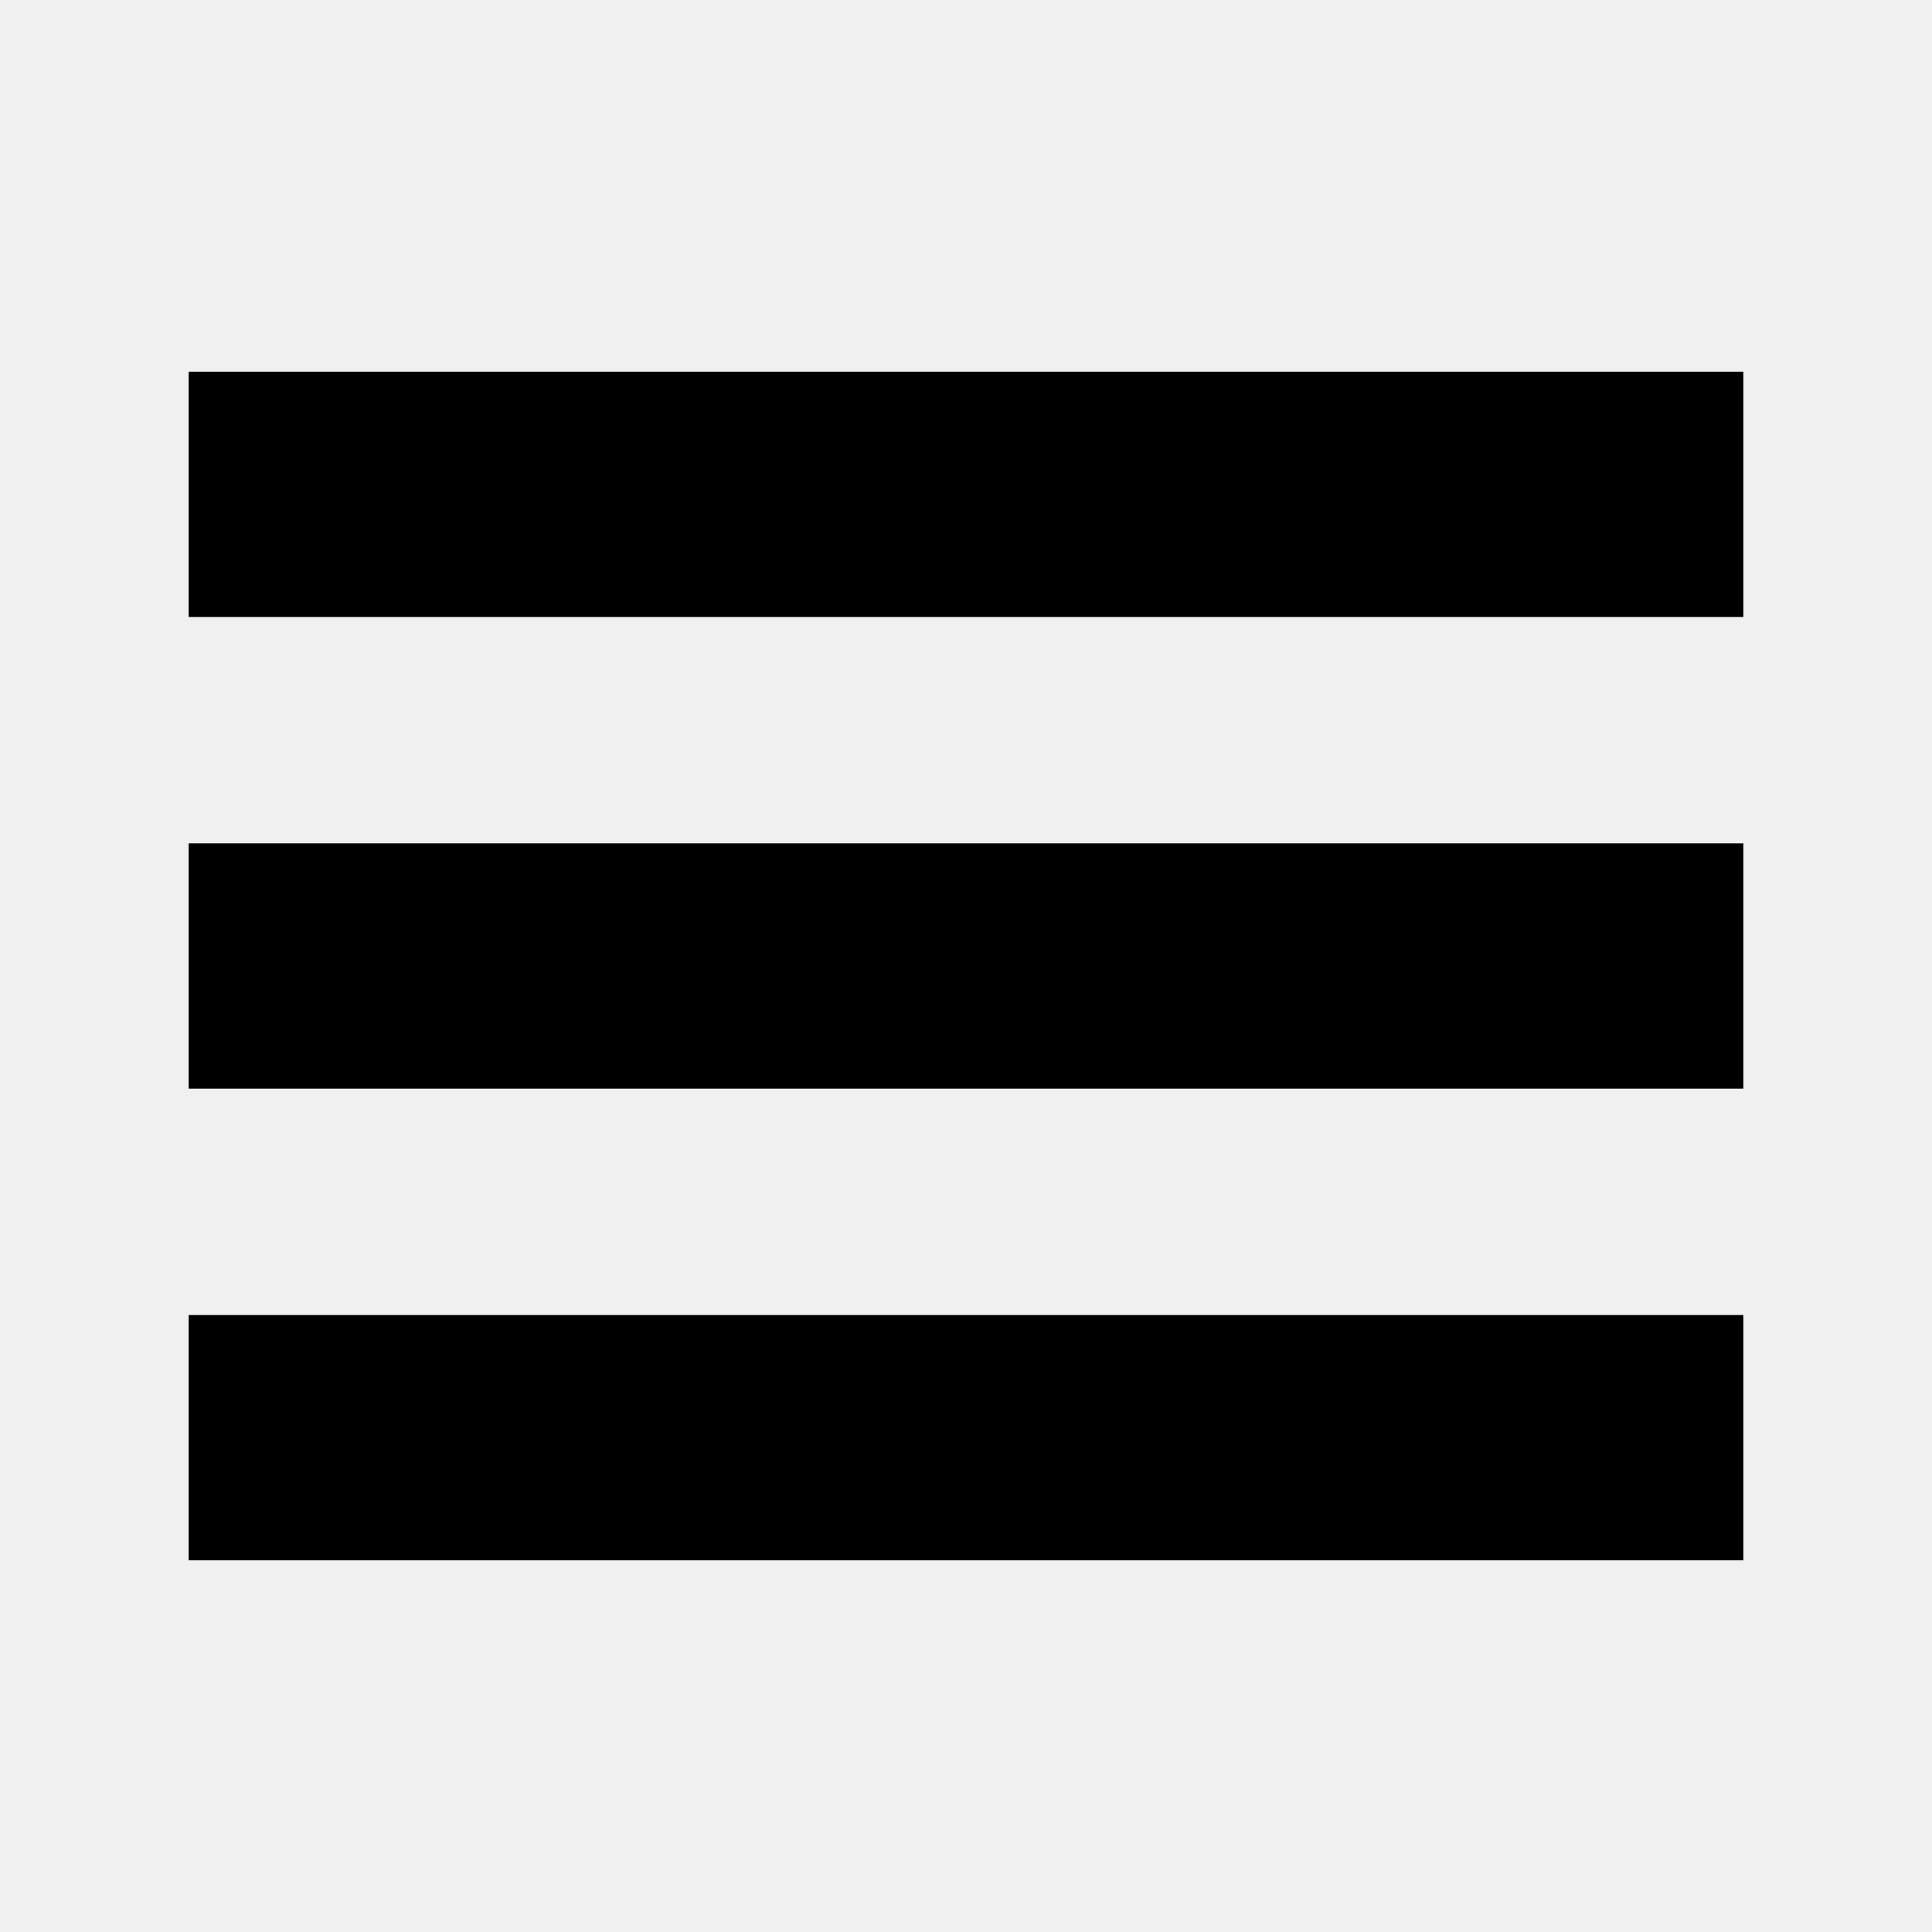
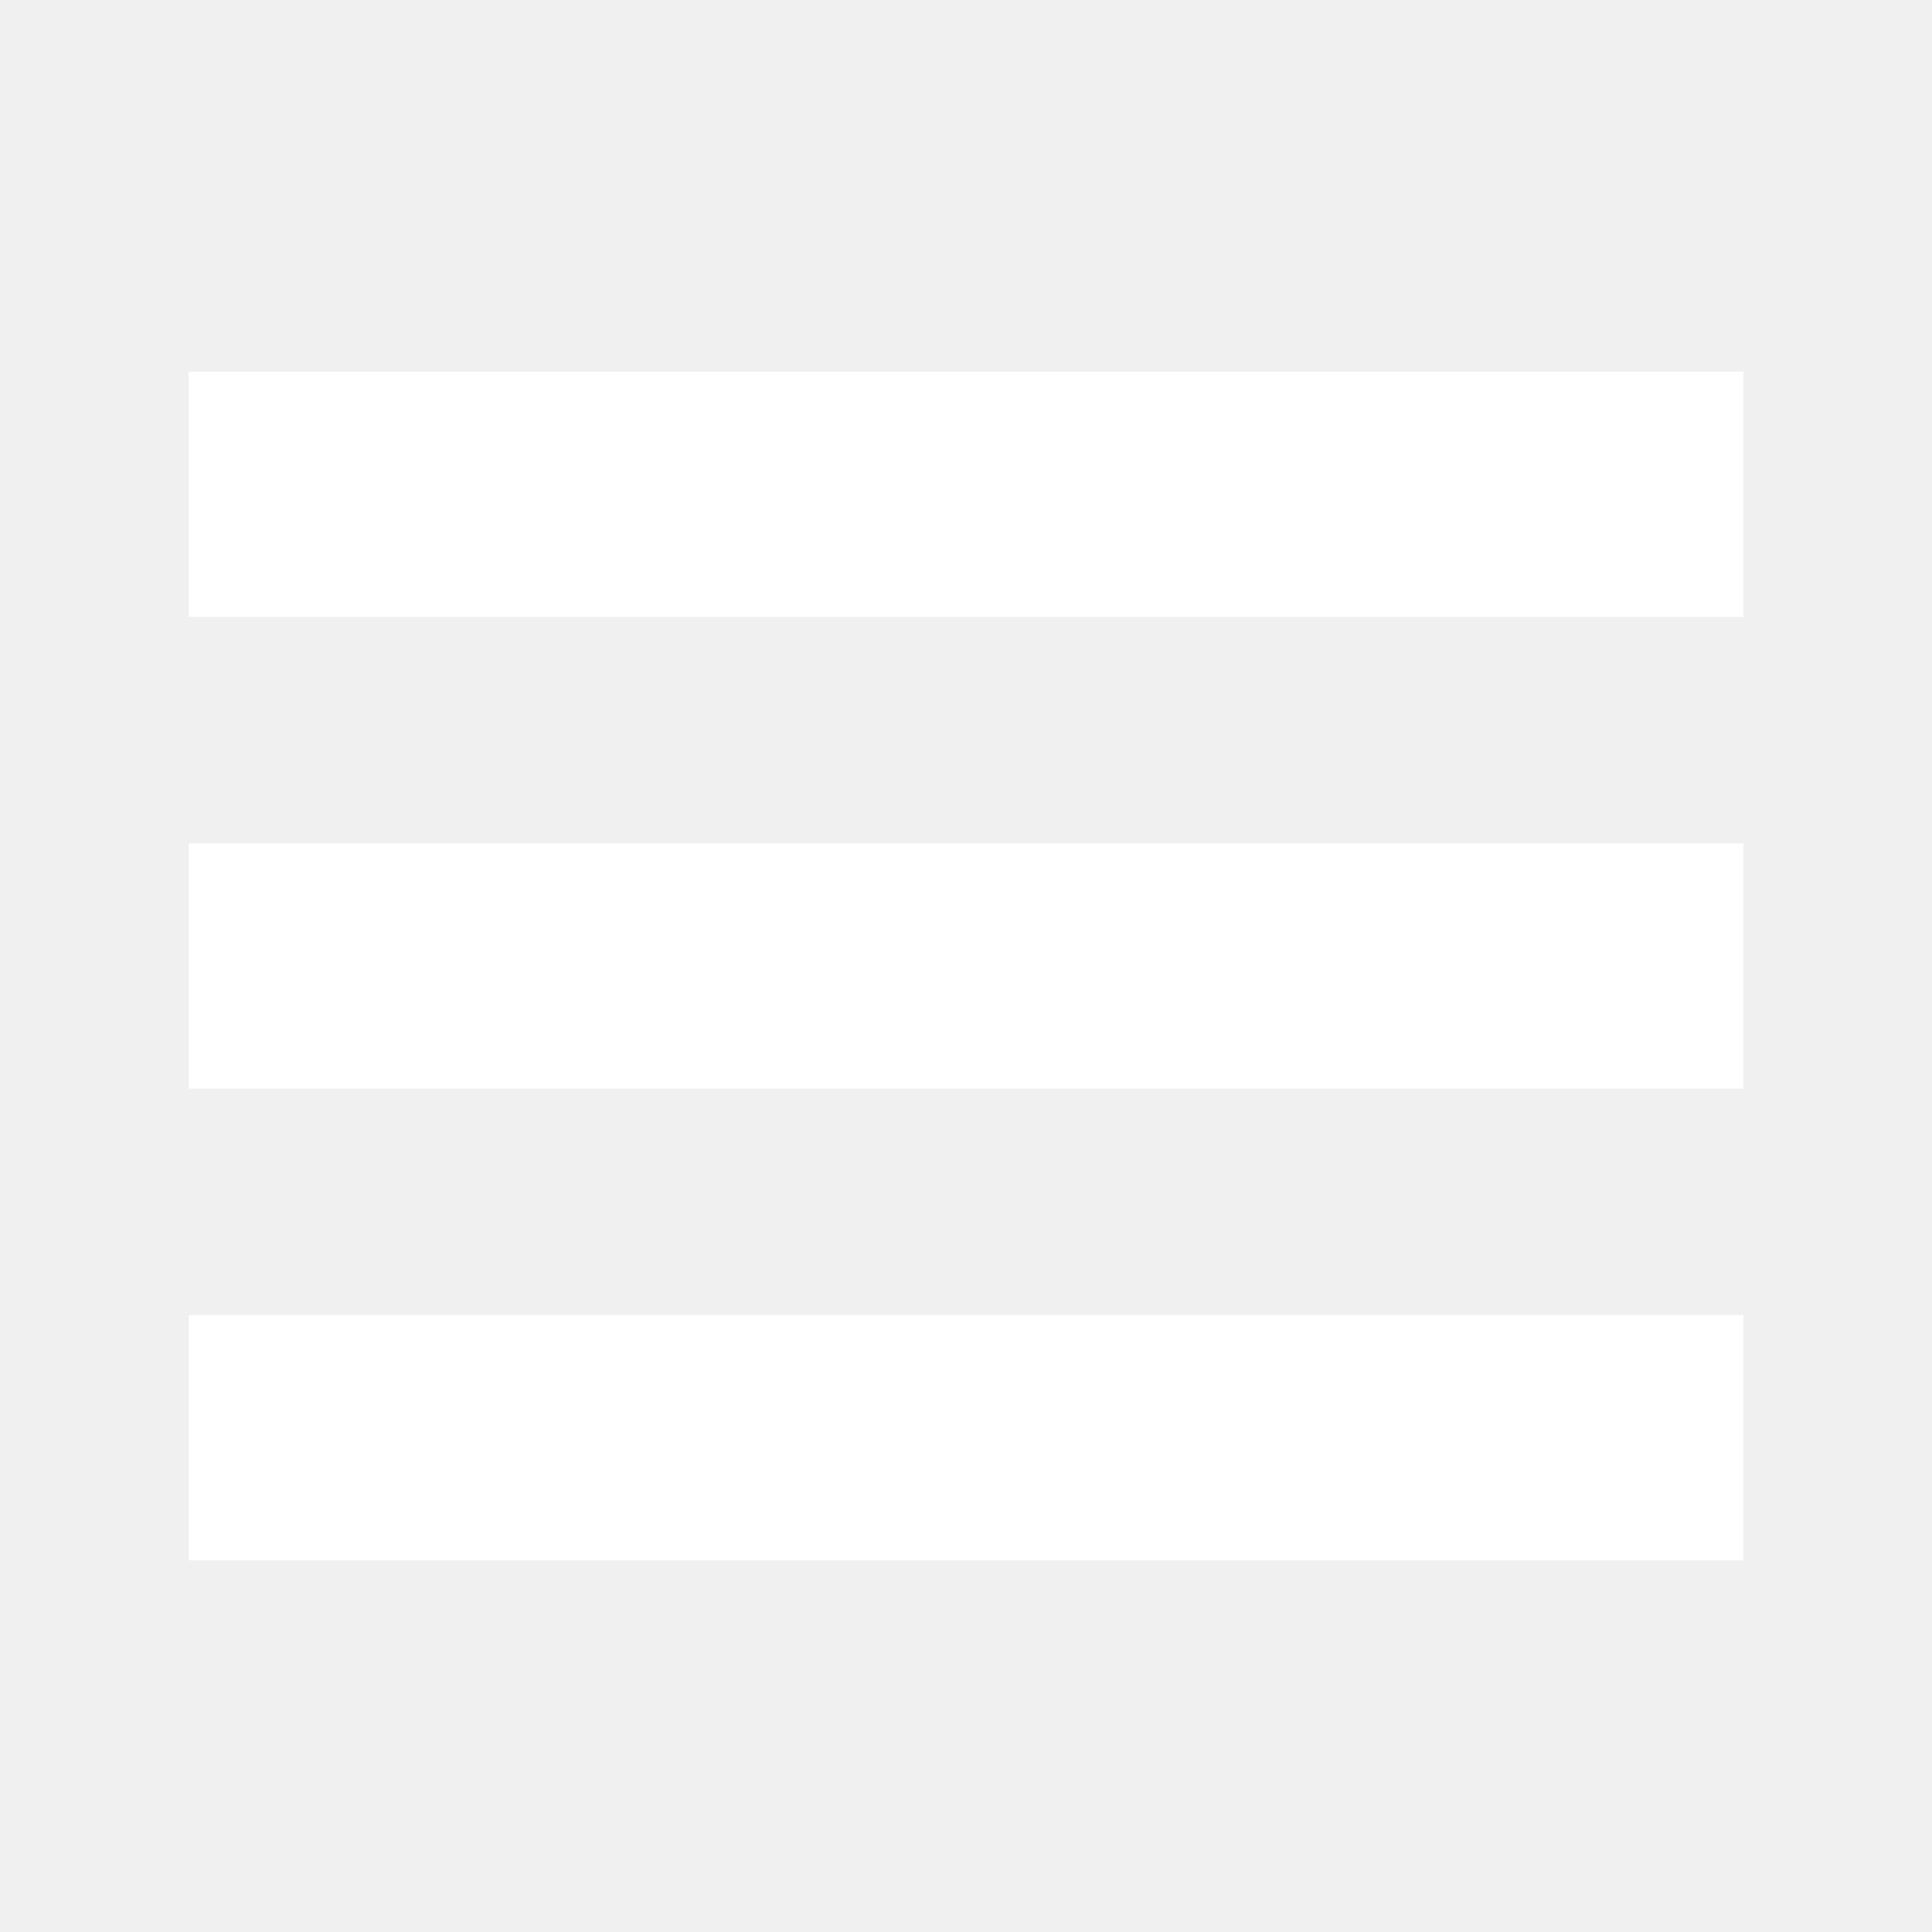
- <svg xmlns="http://www.w3.org/2000/svg" version="1.1" x="0px" y="0px" width="512px" height="512px" viewBox="0 0 512 512" enable-background="new 0 0 512 512" xml:space="preserve">
-   <path id="menu-icon" d="M462,163.5H50v-65h412V163.5z M462,223.5H50v65h412V223.5z M462,348.5H50v65h412V348.5z" />
+ <svg xmlns="http://www.w3.org/2000/svg" version="1.1" id="Layer_1" x="0px" y="0px" width="512px" height="512px" viewBox="0 0 512 512" enable-background="new 0 0 512 512" xml:space="preserve">
+   <path id="menu-icon" fill="#FFFFFF" d="M462,163.5H50v-65h412V163.5z M462,223.5H50v65h412V223.5z M462,348.5H50v65h412V348.5z" />
</svg>
